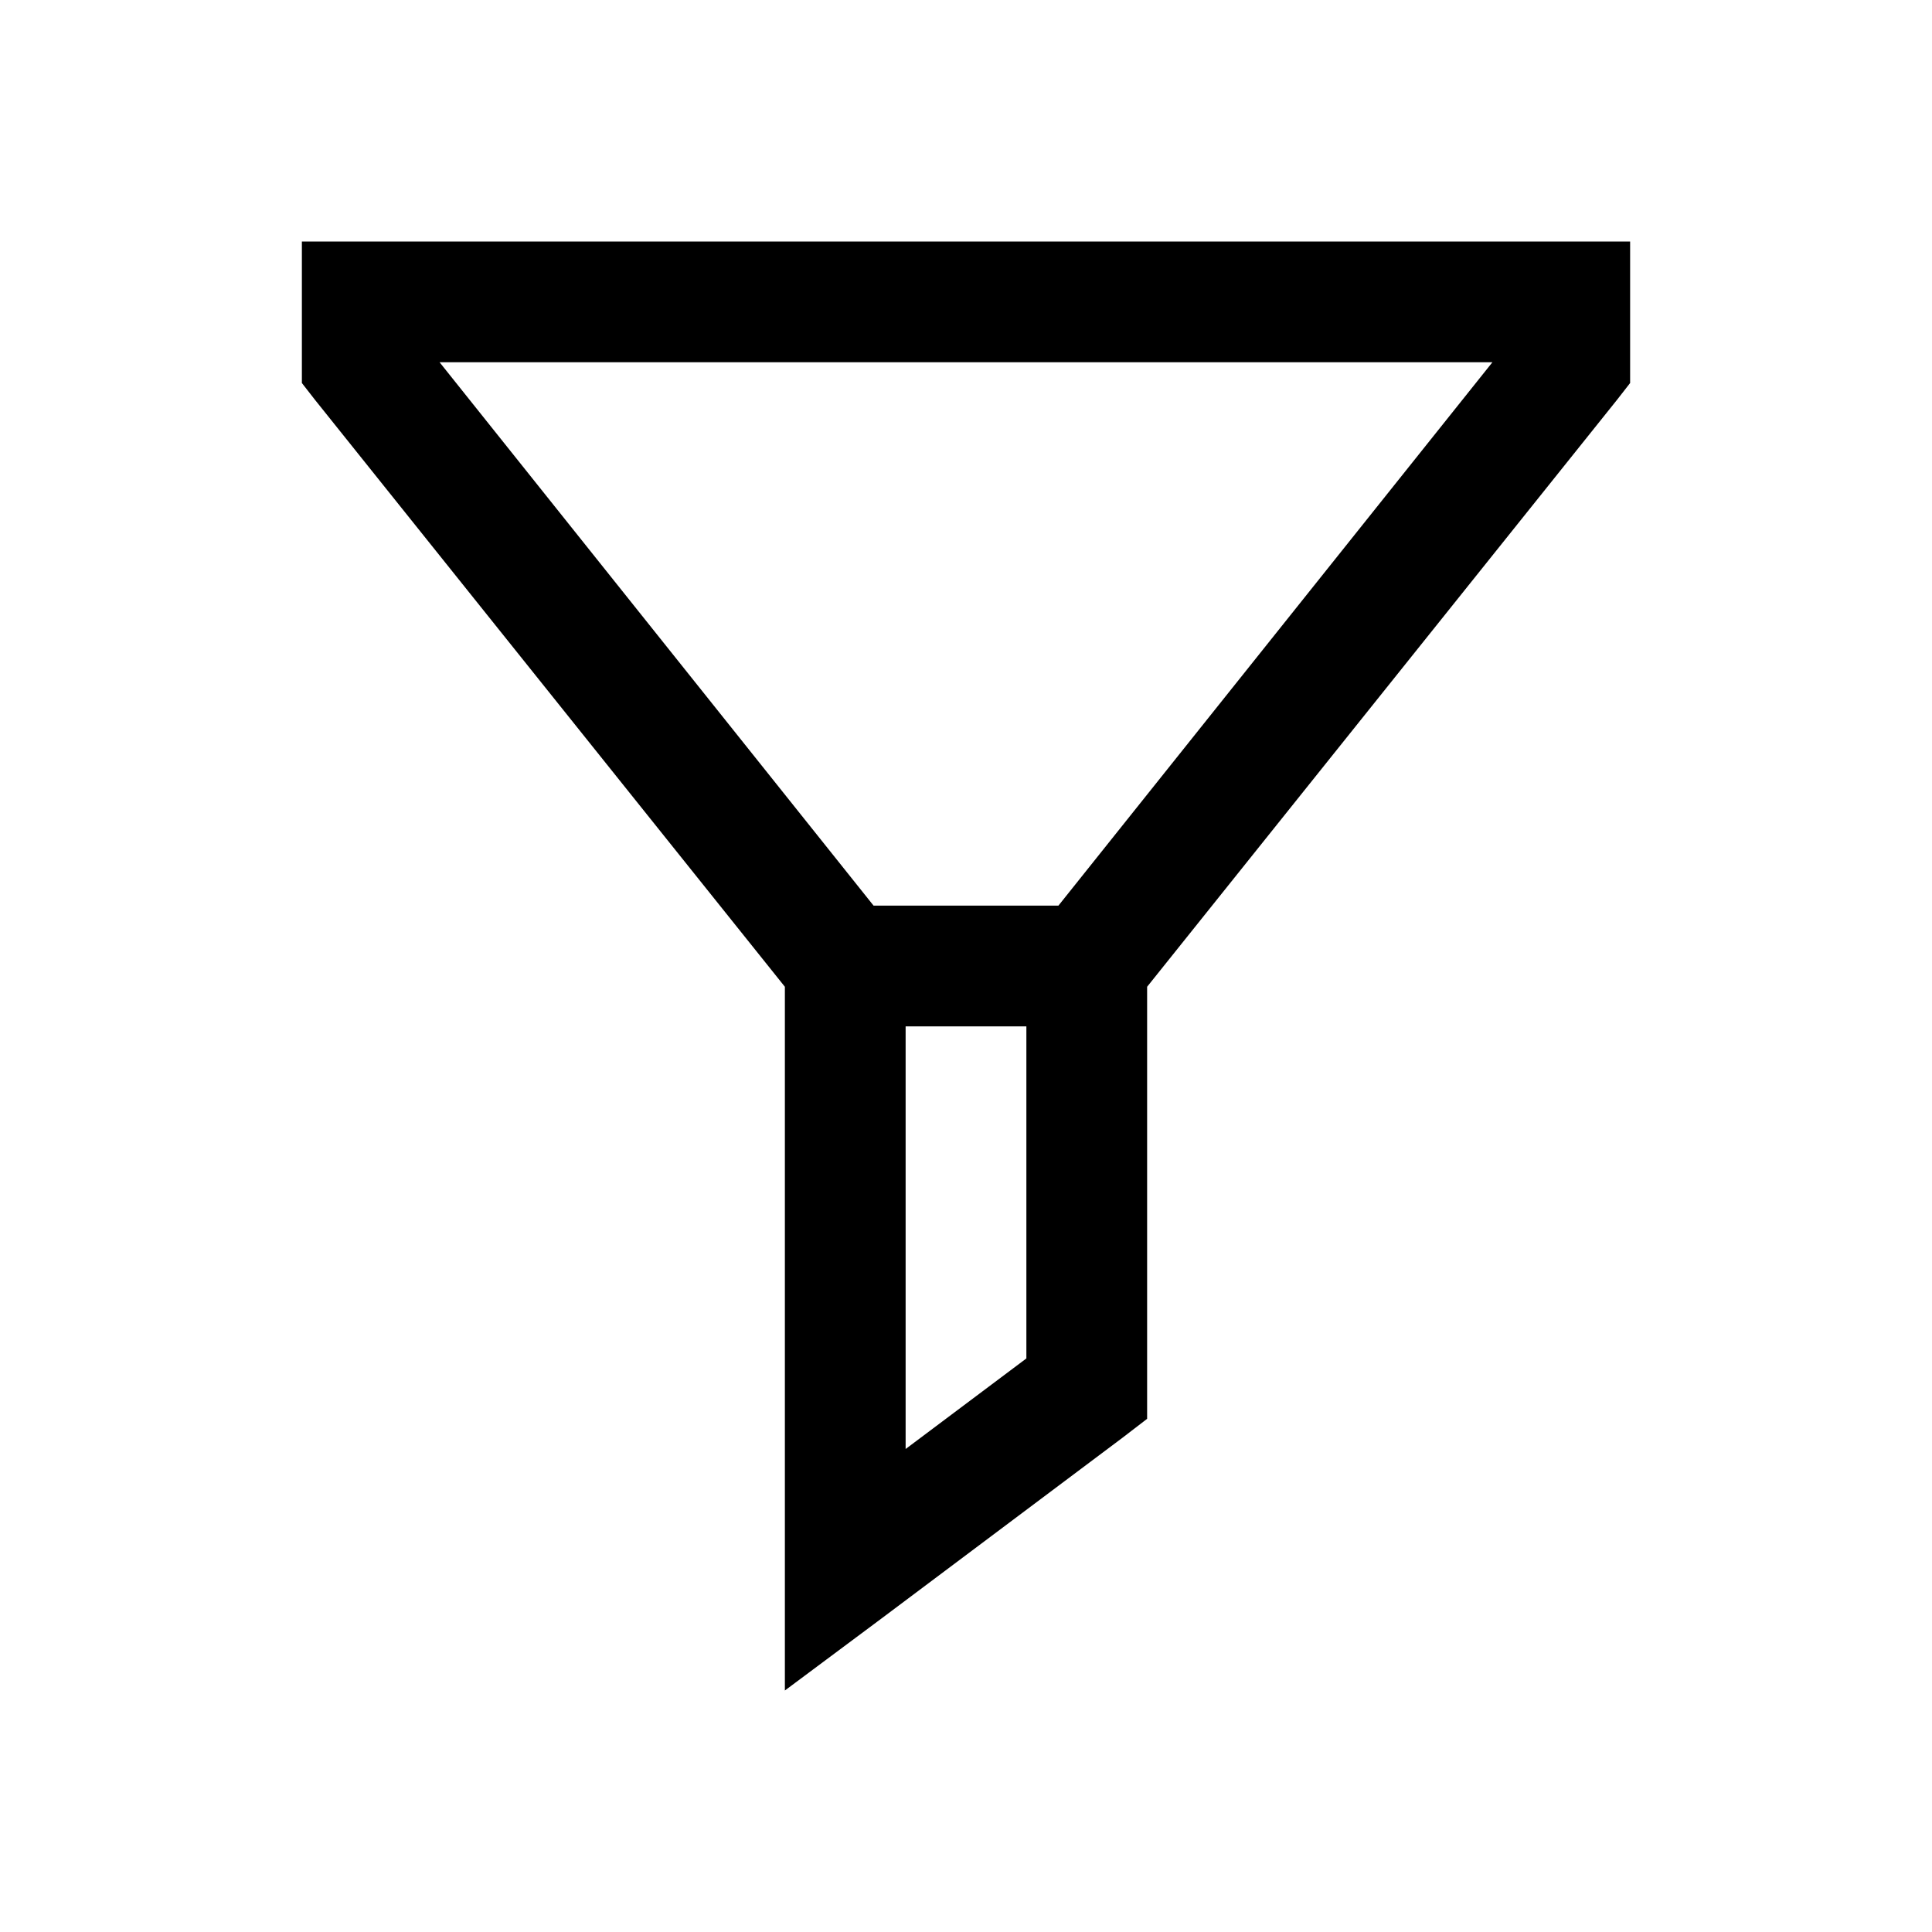
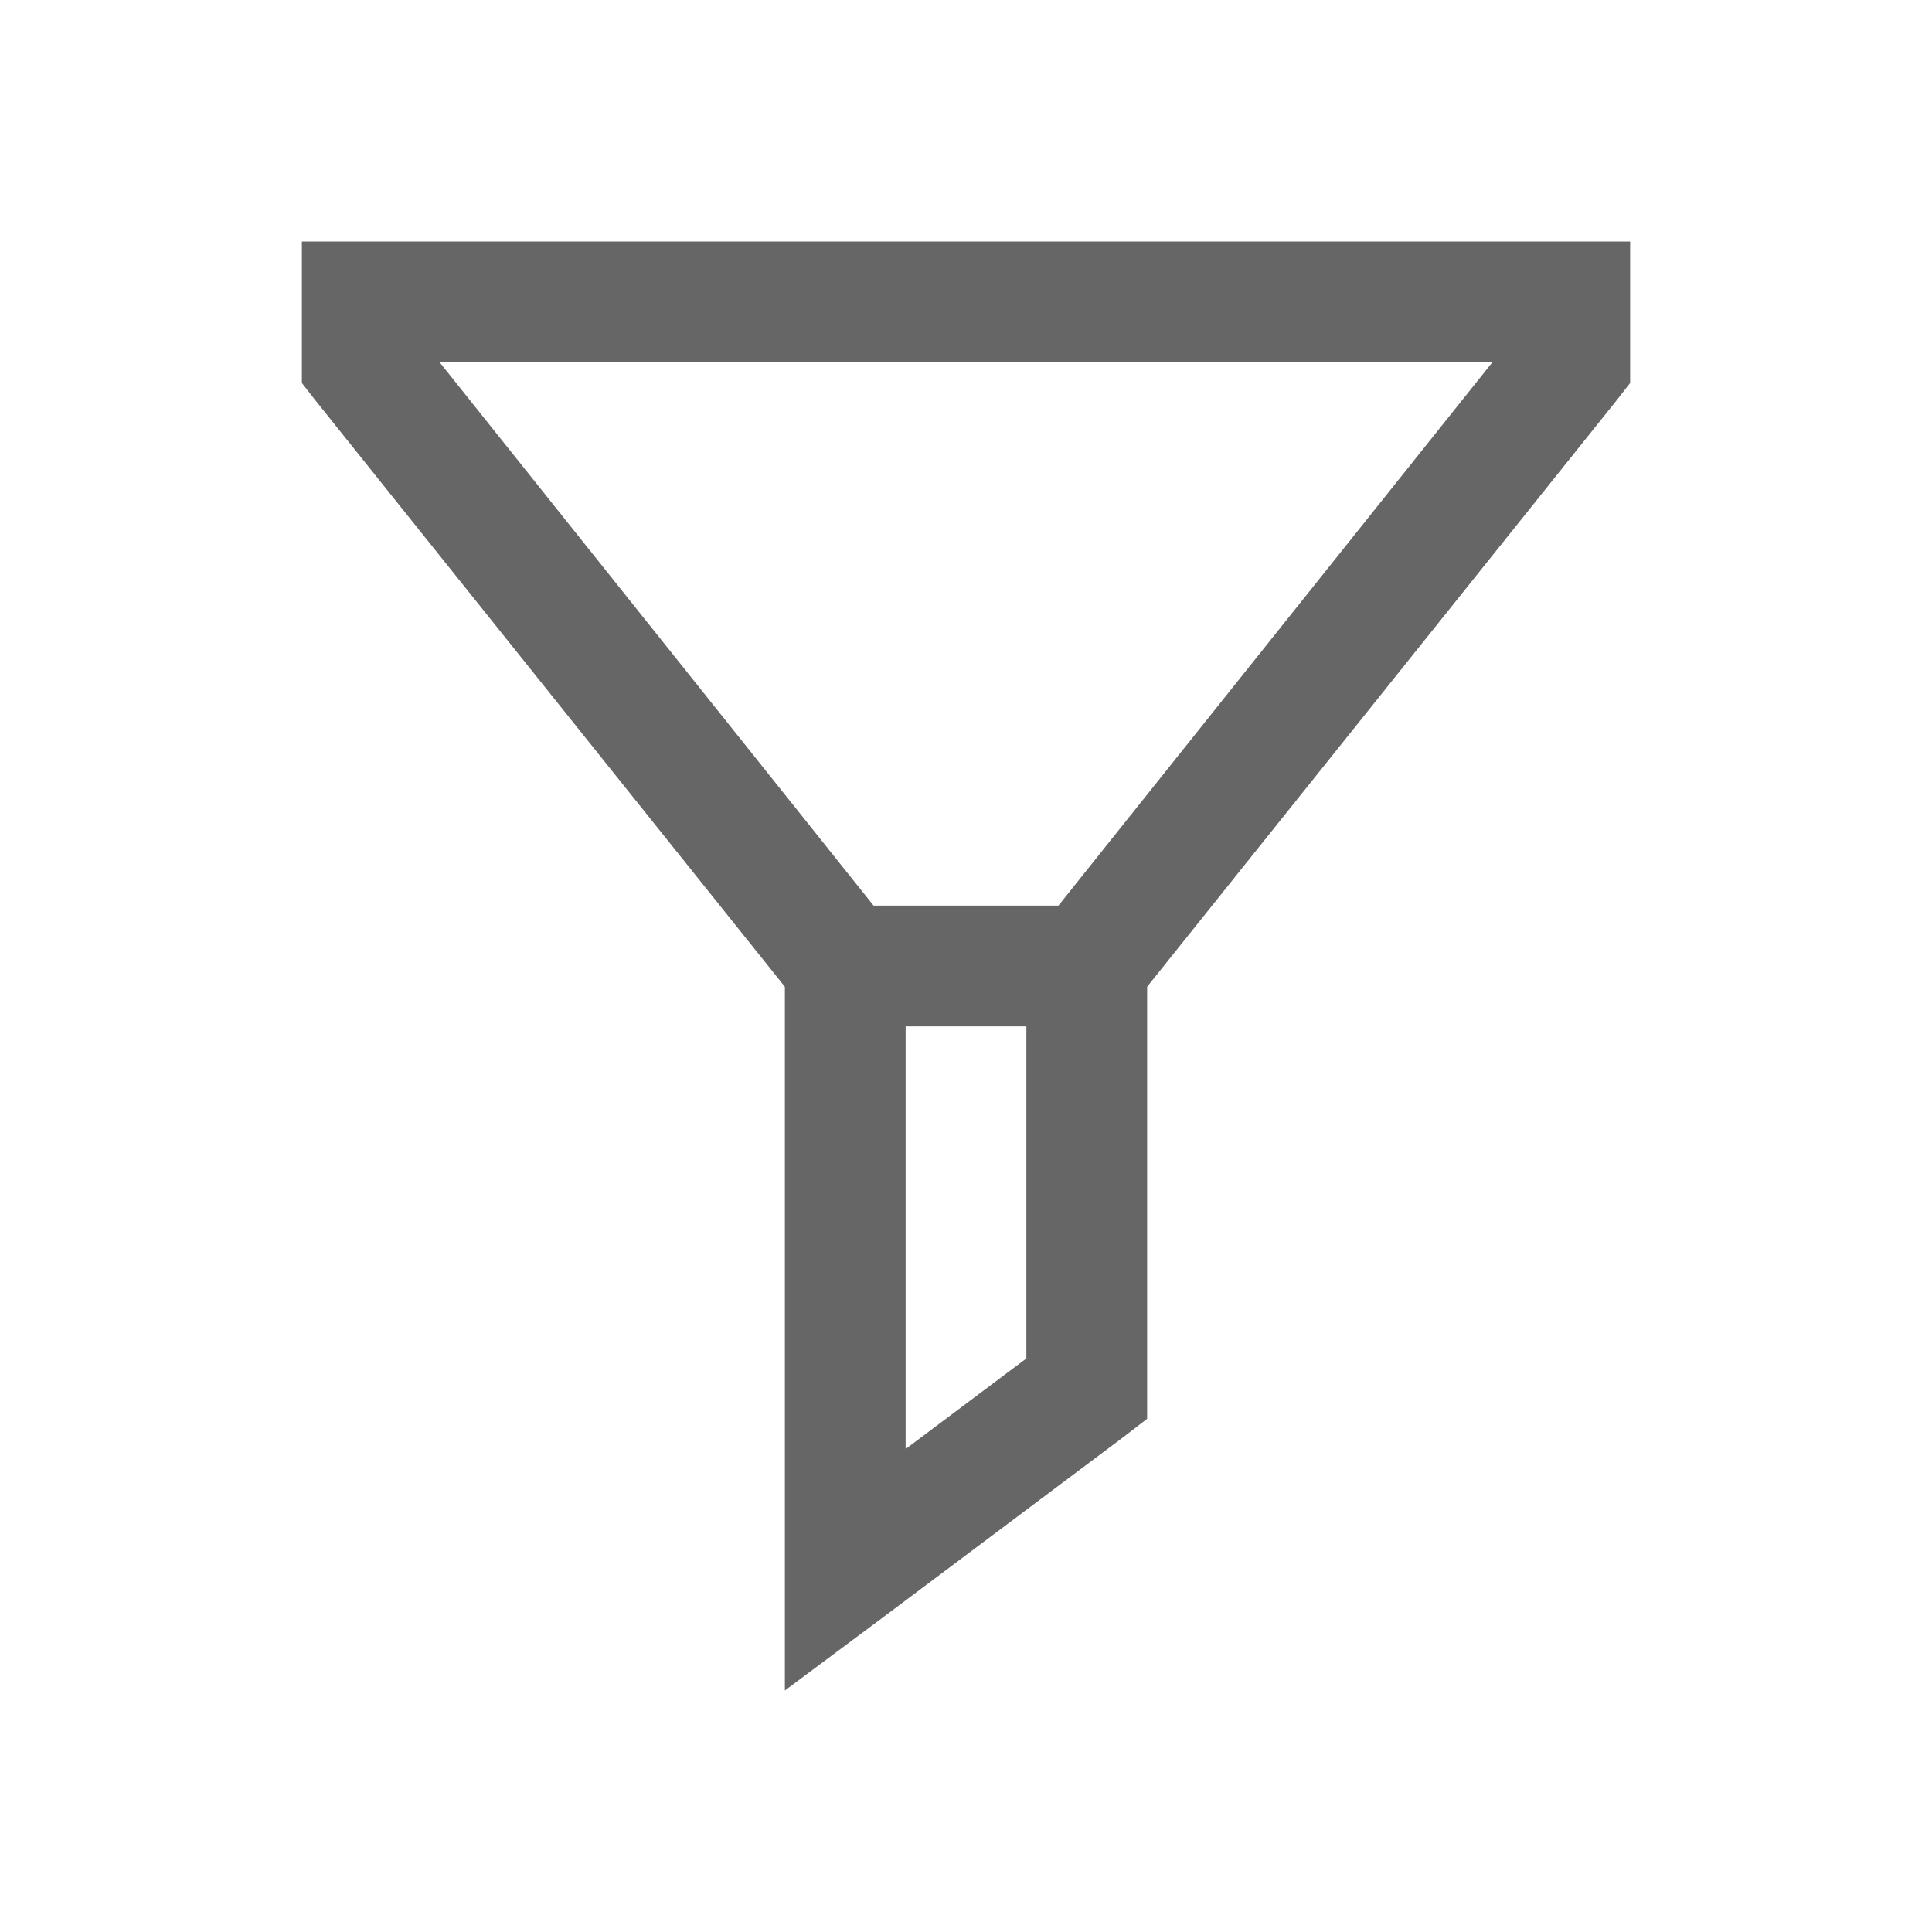
<svg xmlns="http://www.w3.org/2000/svg" viewBox="0 0 32 32">
-   <path d="M 5 4 L 5 6.344 L 5.219 6.625 L 13 16.344 L 13 28 L 14.594 26.812 L 18.594 23.812 L 19 23.5 L 19 16.344 L 26.781 6.625 L 27 6.344 L 27 4 Z M 7.281 6 L 24.719 6 L 17.531 15 L 14.469 15 Z M 15 17 L 17 17 L 17 22.5 L 15 24 Z" />
+   <path d="M 5 4 L 5 6.344 L 5.219 6.625 L 13 16.344 L 13 28 L 14.594 26.812 L 18.594 23.812 L 19 23.5 L 19 16.344 L 26.781 6.625 L 27 6.344 L 27 4 Z M 7.281 6 L 24.719 6 L 17.531 15 L 14.469 15 Z M 15 17 L 17 17 L 17 22.5 L 15 24 Z" fill="#666" />
</svg>
